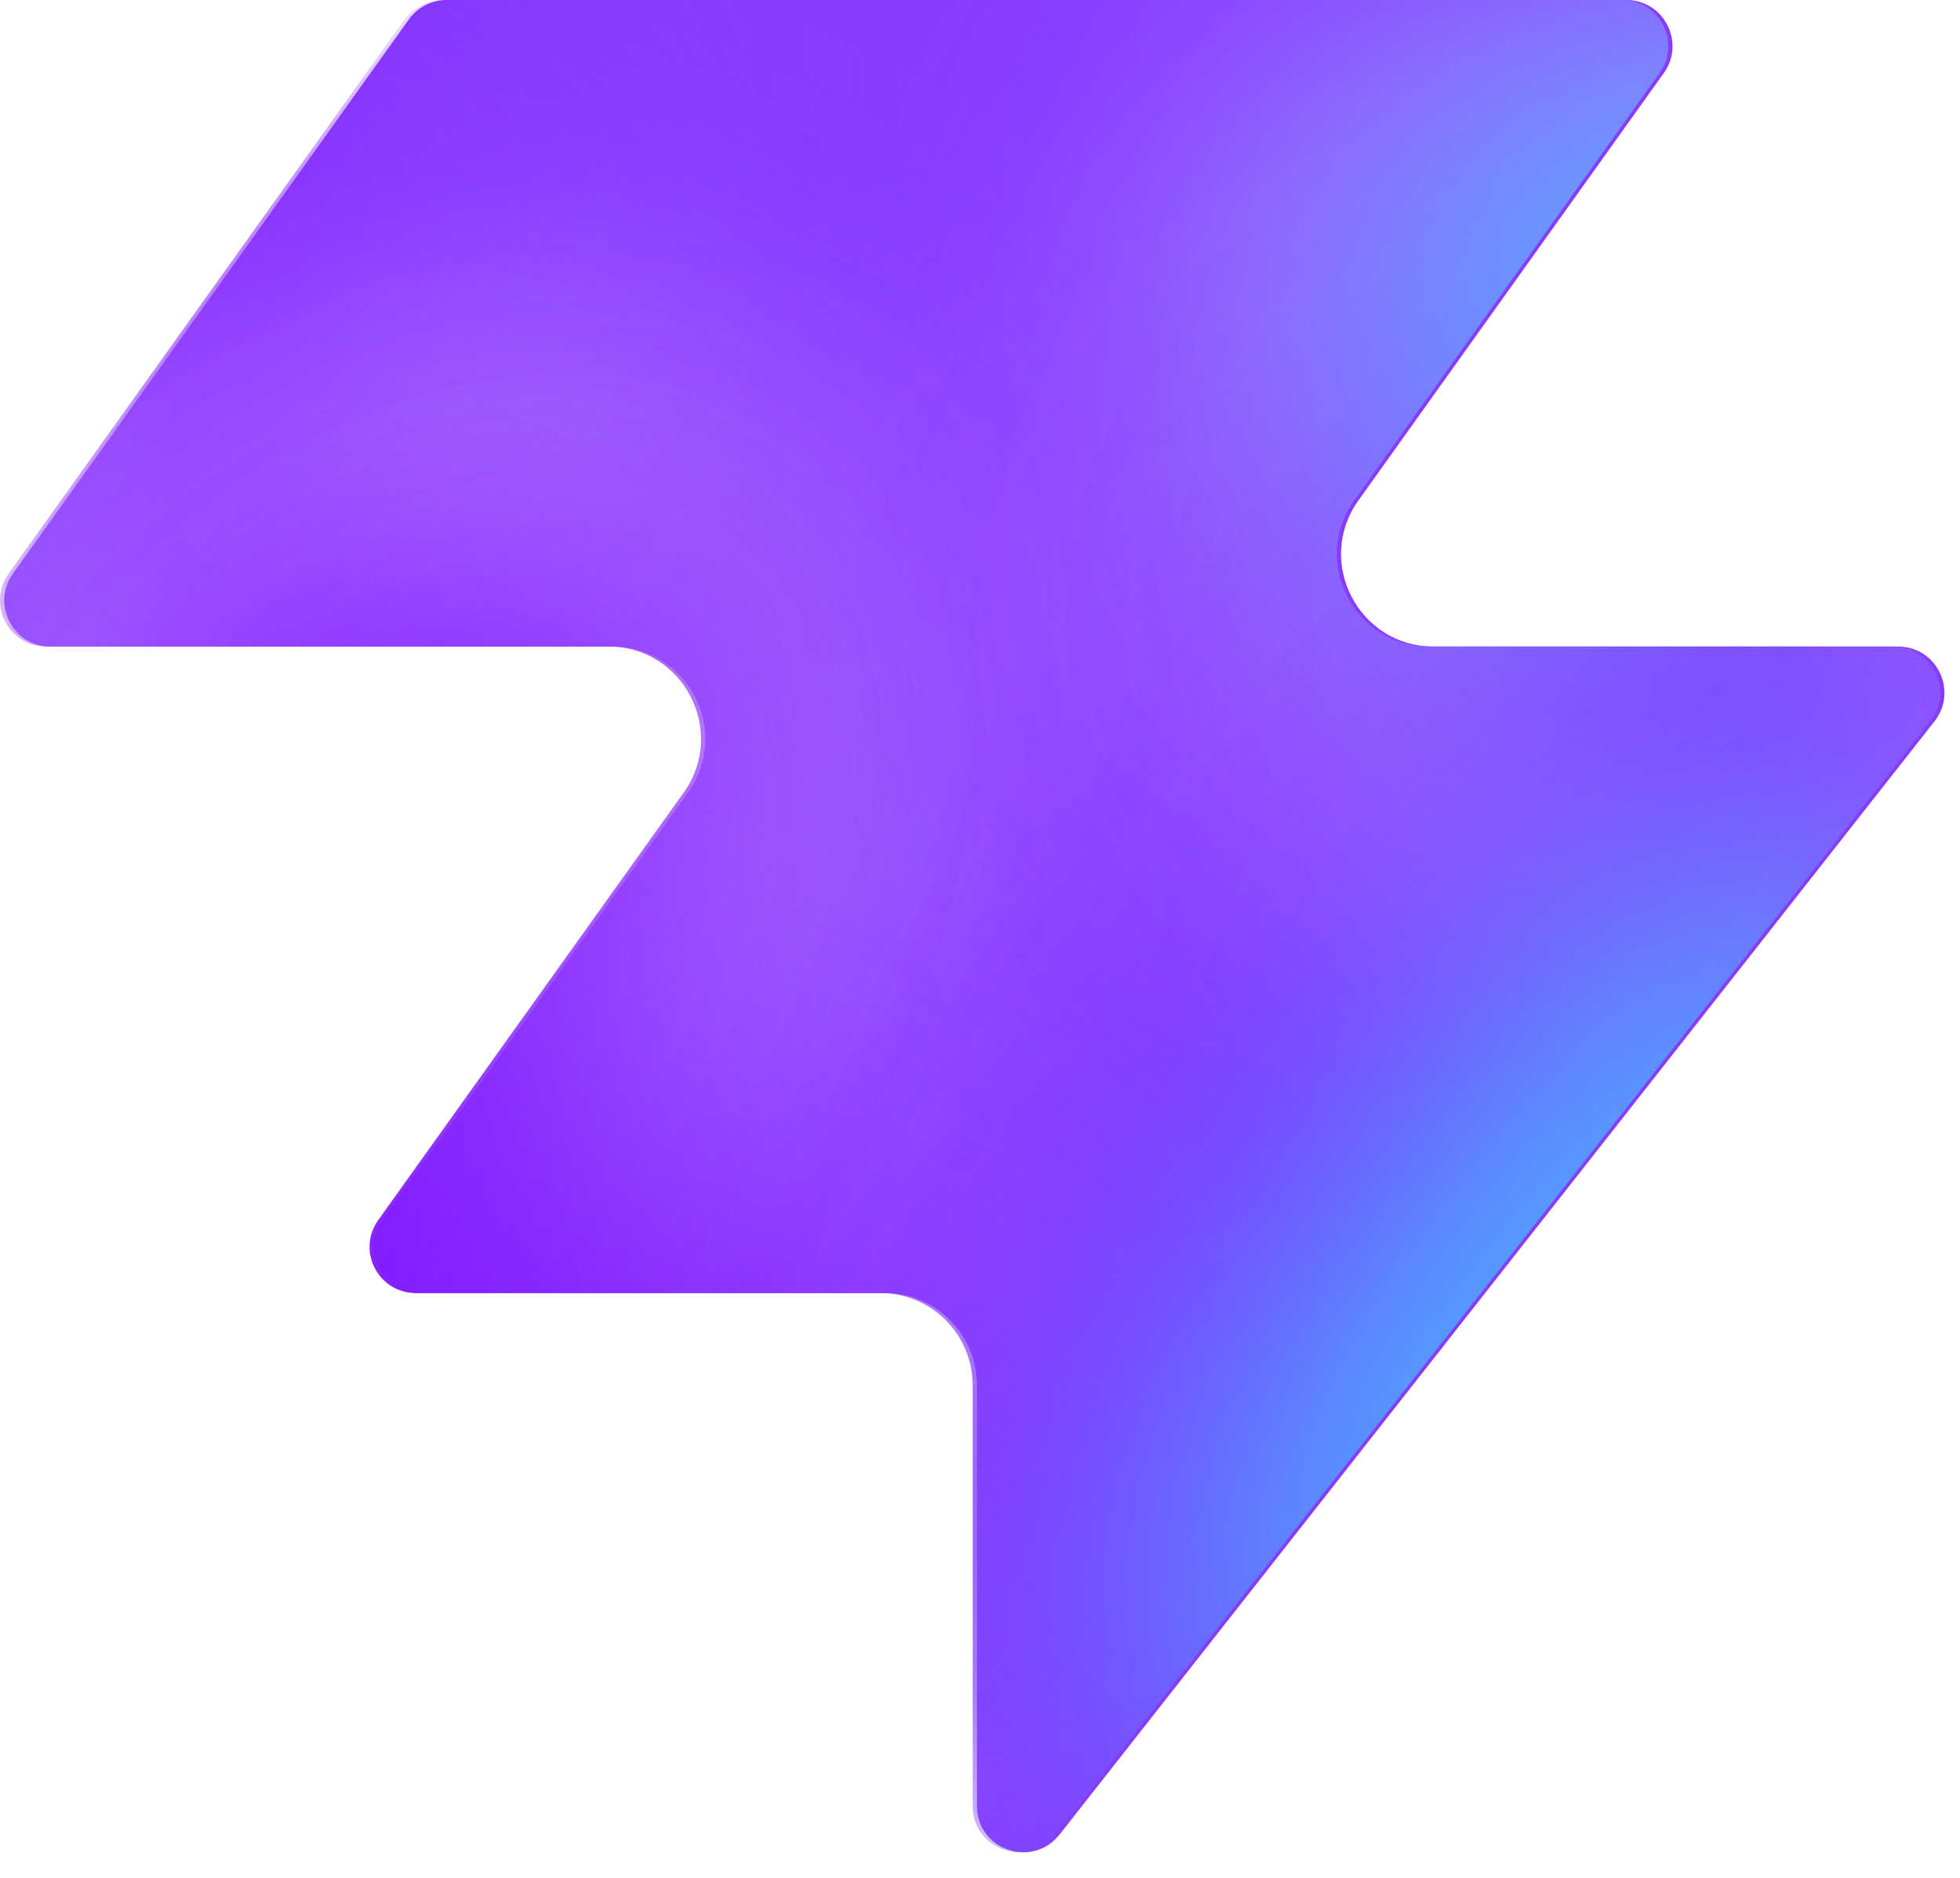
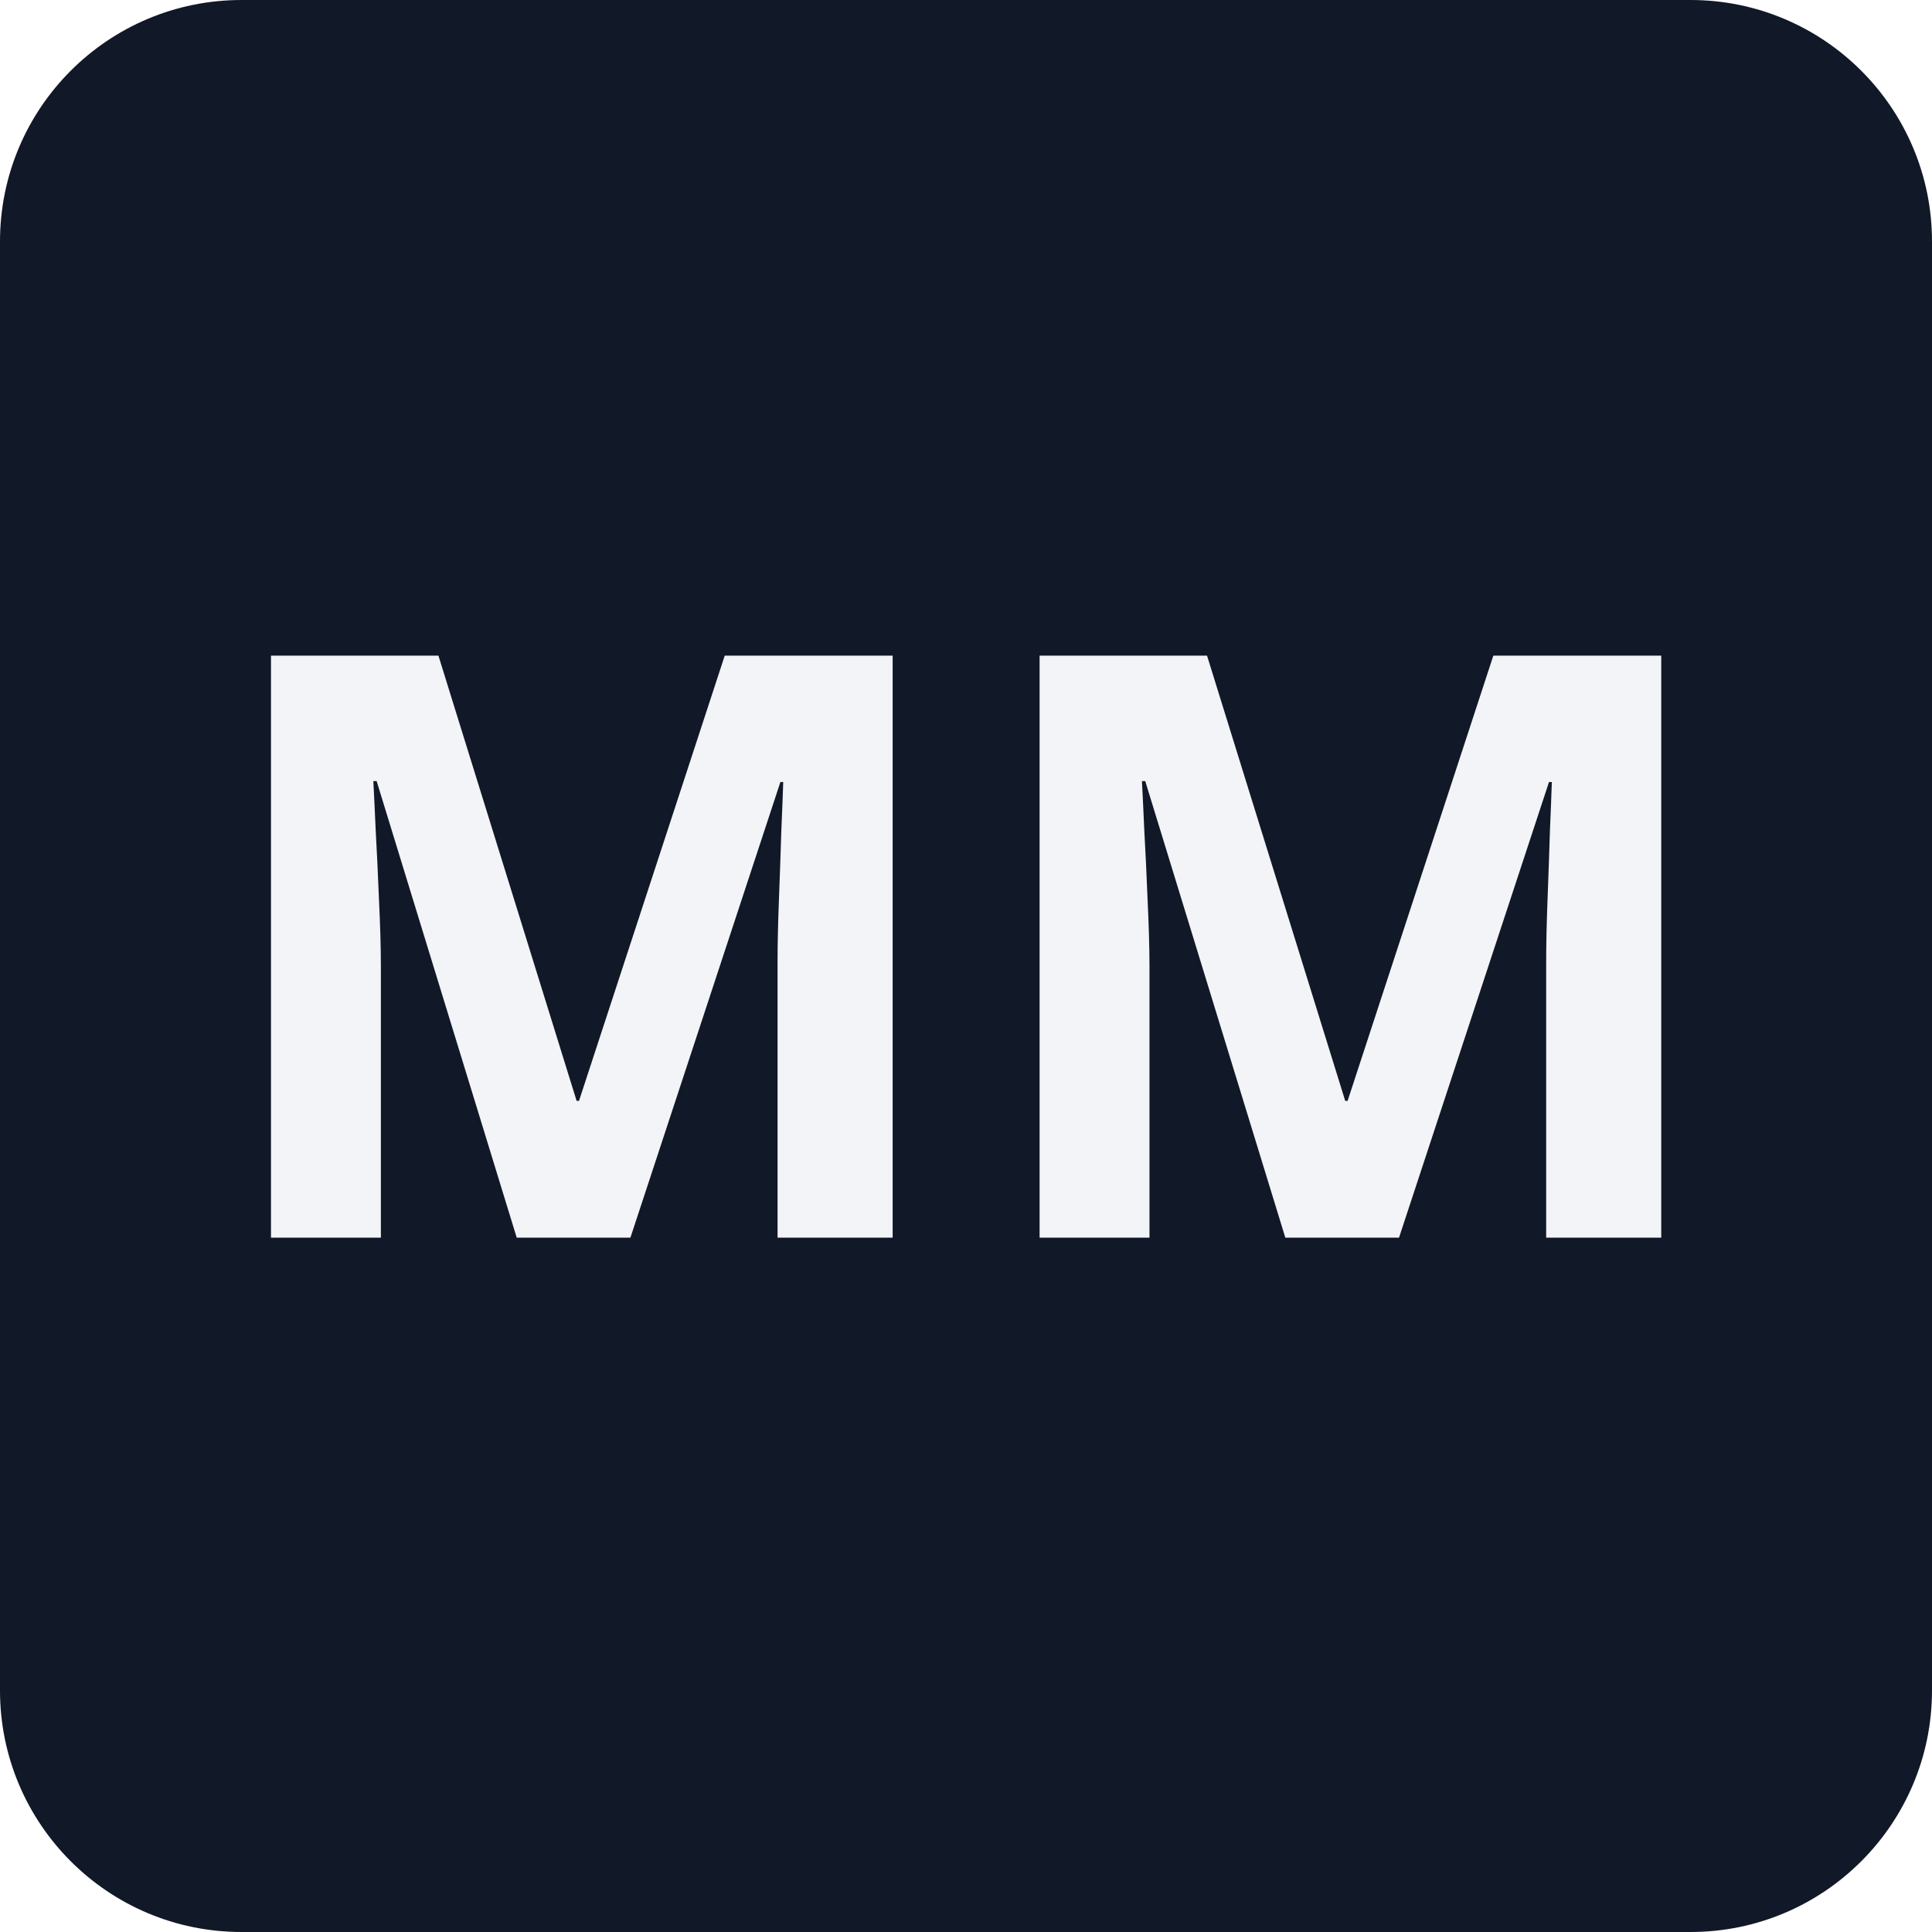
- <svg xmlns="http://www.w3.org/2000/svg" width="48" height="46" fill="none" viewBox="0 0 48 46">
-   <path fill="#863bff" d="M25.946 44.938c-.664.845-2.021.375-2.021-.698V33.937a2.26 2.26 0 0 0-2.262-2.262H10.287c-.92 0-1.456-1.04-.92-1.788l7.48-10.471c1.07-1.497 0-3.578-1.842-3.578H1.237c-.92 0-1.456-1.04-.92-1.788L10.013.474c.214-.297.556-.474.92-.474h28.894c.92 0 1.456 1.04.92 1.788l-7.48 10.471c-1.07 1.498 0 3.579 1.842 3.579h11.377c.943 0 1.473 1.088.89 1.83L25.947 44.94z" style="fill:#863bff;fill:color(display-p3 .525 .23 1);fill-opacity:1" />
-   <mask id="a" width="48" height="46" x="0" y="0" maskUnits="userSpaceOnUse" style="mask-type:alpha">
-     <path fill="#000" d="M25.842 44.938c-.664.844-2.021.375-2.021-.698V33.937a2.26 2.26 0 0 0-2.262-2.262H10.183c-.92 0-1.456-1.04-.92-1.788l7.48-10.471c1.07-1.498 0-3.579-1.842-3.579H1.133c-.92 0-1.456-1.04-.92-1.787L9.91.473c.214-.297.556-.474.92-.474h28.894c.92 0 1.456 1.04.92 1.788l-7.48 10.471c-1.07 1.498 0 3.578 1.842 3.578h11.377c.943 0 1.473 1.088.89 1.832L25.843 44.94z" style="fill:#000;fill-opacity:1" />
-   </mask>
-   <g mask="url(#a)">
-     <g filter="url(#b)">
-       <ellipse cx="5.508" cy="14.704" fill="#ede6ff" rx="5.508" ry="14.704" style="fill:#ede6ff;fill:color(display-p3 .927 .903 1);fill-opacity:1" transform="matrix(.00324 1 1 -.00324 -4.47 31.516)" />
-     </g>
-     <g filter="url(#c)">
-       <ellipse cx="10.399" cy="29.851" fill="#ede6ff" rx="10.399" ry="29.851" style="fill:#ede6ff;fill:color(display-p3 .927 .903 1);fill-opacity:1" transform="matrix(.00324 1 1 -.00324 -39.328 7.883)" />
-     </g>
-     <g filter="url(#d)">
-       <ellipse cx="5.508" cy="30.487" fill="#7e14ff" rx="5.508" ry="30.487" style="fill:#7e14ff;fill:color(display-p3 .492 .077 1);fill-opacity:1" transform="rotate(89.814 -25.913 -14.639)scale(1 -1)" />
-     </g>
-     <g filter="url(#e)">
-       <ellipse cx="5.508" cy="30.599" fill="#7e14ff" rx="5.508" ry="30.599" style="fill:#7e14ff;fill:color(display-p3 .492 .077 1);fill-opacity:1" transform="rotate(89.814 -32.644 -3.334)scale(1 -1)" />
-     </g>
-     <g filter="url(#f)">
-       <ellipse cx="5.508" cy="30.599" fill="#7e14ff" rx="5.508" ry="30.599" style="fill:#7e14ff;fill:color(display-p3 .492 .077 1);fill-opacity:1" transform="matrix(.00324 1 1 -.00324 -34.34 30.47)" />
-     </g>
-     <g filter="url(#g)">
-       <ellipse cx="14.072" cy="22.078" fill="#ede6ff" rx="14.072" ry="22.078" style="fill:#ede6ff;fill:color(display-p3 .927 .903 1);fill-opacity:1" transform="rotate(93.35 24.506 48.493)scale(-1 1)" />
-     </g>
-     <g filter="url(#h)">
-       <ellipse cx="3.47" cy="21.501" fill="#7e14ff" rx="3.47" ry="21.501" style="fill:#7e14ff;fill:color(display-p3 .492 .077 1);fill-opacity:1" transform="rotate(89.009 28.708 47.59)scale(-1 1)" />
-     </g>
-     <g filter="url(#i)">
-       <ellipse cx="3.47" cy="21.501" fill="#7e14ff" rx="3.47" ry="21.501" style="fill:#7e14ff;fill:color(display-p3 .492 .077 1);fill-opacity:1" transform="rotate(89.009 28.708 47.59)scale(-1 1)" />
-     </g>
-     <g filter="url(#j)">
-       <ellipse cx=".387" cy="8.972" fill="#7e14ff" rx="4.407" ry="29.108" style="fill:#7e14ff;fill:color(display-p3 .492 .077 1);fill-opacity:1" transform="rotate(39.51 .387 8.972)" />
-     </g>
-     <g filter="url(#k)">
-       <ellipse cx="47.523" cy="-6.092" fill="#7e14ff" rx="4.407" ry="29.108" style="fill:#7e14ff;fill:color(display-p3 .492 .077 1);fill-opacity:1" transform="rotate(37.892 47.523 -6.092)" />
-     </g>
-     <g filter="url(#l)">
-       <ellipse cx="41.412" cy="6.333" fill="#47bfff" rx="5.971" ry="9.665" style="fill:#47bfff;fill:color(display-p3 .28 .748 1);fill-opacity:1" transform="rotate(37.892 41.412 6.333)" />
-     </g>
-     <g filter="url(#m)">
-       <ellipse cx="-1.879" cy="38.332" fill="#7e14ff" rx="4.407" ry="29.108" style="fill:#7e14ff;fill:color(display-p3 .492 .077 1);fill-opacity:1" transform="rotate(37.892 -1.88 38.332)" />
-     </g>
-     <g filter="url(#n)">
-       <ellipse cx="-1.879" cy="38.332" fill="#7e14ff" rx="4.407" ry="29.108" style="fill:#7e14ff;fill:color(display-p3 .492 .077 1);fill-opacity:1" transform="rotate(37.892 -1.88 38.332)" />
-     </g>
-     <g filter="url(#o)">
-       <ellipse cx="35.651" cy="29.907" fill="#7e14ff" rx="4.407" ry="29.108" style="fill:#7e14ff;fill:color(display-p3 .492 .077 1);fill-opacity:1" transform="rotate(37.892 35.651 29.907)" />
-     </g>
-     <g filter="url(#p)">
-       <ellipse cx="38.418" cy="32.4" fill="#47bfff" rx="5.971" ry="15.297" style="fill:#47bfff;fill:color(display-p3 .28 .748 1);fill-opacity:1" transform="rotate(37.892 38.418 32.4)" />
-     </g>
-   </g>
-   <defs>
-     <filter id="b" width="60.045" height="41.654" x="-19.77" y="16.149" color-interpolation-filters="sRGB" filterUnits="userSpaceOnUse">
-       <feFlood flood-opacity="0" result="BackgroundImageFix" />
-       <feBlend in="SourceGraphic" in2="BackgroundImageFix" result="shape" />
-       <feGaussianBlur result="effect1_foregroundBlur_2002_17158" stdDeviation="7.659" />
-     </filter>
-     <filter id="c" width="90.34" height="51.437" x="-54.613" y="-7.533" color-interpolation-filters="sRGB" filterUnits="userSpaceOnUse">
-       <feFlood flood-opacity="0" result="BackgroundImageFix" />
-       <feBlend in="SourceGraphic" in2="BackgroundImageFix" result="shape" />
-       <feGaussianBlur result="effect1_foregroundBlur_2002_17158" stdDeviation="7.659" />
-     </filter>
-     <filter id="d" width="79.355" height="29.4" x="-49.64" y="2.03" color-interpolation-filters="sRGB" filterUnits="userSpaceOnUse">
-       <feFlood flood-opacity="0" result="BackgroundImageFix" />
-       <feBlend in="SourceGraphic" in2="BackgroundImageFix" result="shape" />
-       <feGaussianBlur result="effect1_foregroundBlur_2002_17158" stdDeviation="4.596" />
-     </filter>
-     <filter id="e" width="79.579" height="29.4" x="-45.045" y="20.029" color-interpolation-filters="sRGB" filterUnits="userSpaceOnUse">
-       <feFlood flood-opacity="0" result="BackgroundImageFix" />
-       <feBlend in="SourceGraphic" in2="BackgroundImageFix" result="shape" />
-       <feGaussianBlur result="effect1_foregroundBlur_2002_17158" stdDeviation="4.596" />
-     </filter>
-     <filter id="f" width="79.579" height="29.4" x="-43.513" y="21.178" color-interpolation-filters="sRGB" filterUnits="userSpaceOnUse">
-       <feFlood flood-opacity="0" result="BackgroundImageFix" />
-       <feBlend in="SourceGraphic" in2="BackgroundImageFix" result="shape" />
-       <feGaussianBlur result="effect1_foregroundBlur_2002_17158" stdDeviation="4.596" />
-     </filter>
-     <filter id="g" width="74.749" height="58.852" x="15.756" y="-17.901" color-interpolation-filters="sRGB" filterUnits="userSpaceOnUse">
-       <feFlood flood-opacity="0" result="BackgroundImageFix" />
-       <feBlend in="SourceGraphic" in2="BackgroundImageFix" result="shape" />
-       <feGaussianBlur result="effect1_foregroundBlur_2002_17158" stdDeviation="7.659" />
-     </filter>
-     <filter id="h" width="61.377" height="25.362" x="23.548" y="2.284" color-interpolation-filters="sRGB" filterUnits="userSpaceOnUse">
-       <feFlood flood-opacity="0" result="BackgroundImageFix" />
-       <feBlend in="SourceGraphic" in2="BackgroundImageFix" result="shape" />
-       <feGaussianBlur result="effect1_foregroundBlur_2002_17158" stdDeviation="4.596" />
-     </filter>
-     <filter id="i" width="61.377" height="25.362" x="23.548" y="2.284" color-interpolation-filters="sRGB" filterUnits="userSpaceOnUse">
-       <feFlood flood-opacity="0" result="BackgroundImageFix" />
-       <feBlend in="SourceGraphic" in2="BackgroundImageFix" result="shape" />
-       <feGaussianBlur result="effect1_foregroundBlur_2002_17158" stdDeviation="4.596" />
-     </filter>
-     <filter id="j" width="56.045" height="63.649" x="-27.636" y="-22.853" color-interpolation-filters="sRGB" filterUnits="userSpaceOnUse">
-       <feFlood flood-opacity="0" result="BackgroundImageFix" />
-       <feBlend in="SourceGraphic" in2="BackgroundImageFix" result="shape" />
-       <feGaussianBlur result="effect1_foregroundBlur_2002_17158" stdDeviation="4.596" />
-     </filter>
-     <filter id="k" width="54.814" height="64.646" x="20.116" y="-38.415" color-interpolation-filters="sRGB" filterUnits="userSpaceOnUse">
-       <feFlood flood-opacity="0" result="BackgroundImageFix" />
-       <feBlend in="SourceGraphic" in2="BackgroundImageFix" result="shape" />
-       <feGaussianBlur result="effect1_foregroundBlur_2002_17158" stdDeviation="4.596" />
-     </filter>
-     <filter id="l" width="33.541" height="35.313" x="24.641" y="-11.323" color-interpolation-filters="sRGB" filterUnits="userSpaceOnUse">
-       <feFlood flood-opacity="0" result="BackgroundImageFix" />
-       <feBlend in="SourceGraphic" in2="BackgroundImageFix" result="shape" />
-       <feGaussianBlur result="effect1_foregroundBlur_2002_17158" stdDeviation="4.596" />
-     </filter>
-     <filter id="m" width="54.814" height="64.646" x="-29.286" y="6.009" color-interpolation-filters="sRGB" filterUnits="userSpaceOnUse">
-       <feFlood flood-opacity="0" result="BackgroundImageFix" />
-       <feBlend in="SourceGraphic" in2="BackgroundImageFix" result="shape" />
-       <feGaussianBlur result="effect1_foregroundBlur_2002_17158" stdDeviation="4.596" />
-     </filter>
-     <filter id="n" width="54.814" height="64.646" x="-29.286" y="6.009" color-interpolation-filters="sRGB" filterUnits="userSpaceOnUse">
-       <feFlood flood-opacity="0" result="BackgroundImageFix" />
-       <feBlend in="SourceGraphic" in2="BackgroundImageFix" result="shape" />
-       <feGaussianBlur result="effect1_foregroundBlur_2002_17158" stdDeviation="4.596" />
-     </filter>
-     <filter id="o" width="54.814" height="64.646" x="8.244" y="-2.416" color-interpolation-filters="sRGB" filterUnits="userSpaceOnUse">
-       <feFlood flood-opacity="0" result="BackgroundImageFix" />
-       <feBlend in="SourceGraphic" in2="BackgroundImageFix" result="shape" />
-       <feGaussianBlur result="effect1_foregroundBlur_2002_17158" stdDeviation="4.596" />
-     </filter>
-     <filter id="p" width="39.409" height="43.623" x="18.713" y="10.588" color-interpolation-filters="sRGB" filterUnits="userSpaceOnUse">
-       <feFlood flood-opacity="0" result="BackgroundImageFix" />
-       <feBlend in="SourceGraphic" in2="BackgroundImageFix" result="shape" />
-       <feGaussianBlur result="effect1_foregroundBlur_2002_17158" stdDeviation="4.596" />
-     </filter>
-   </defs>
+ <svg xmlns="http://www.w3.org/2000/svg" viewBox="0 0 64 64">
+   <rect width="64" height="64" rx="8" fill="#111827" />
+   <text x="32" y="41" text-anchor="middle" font-family="system-ui,sans-serif" font-size="27" font-weight="700" fill="#f2f4f7">MM</text>
</svg>
